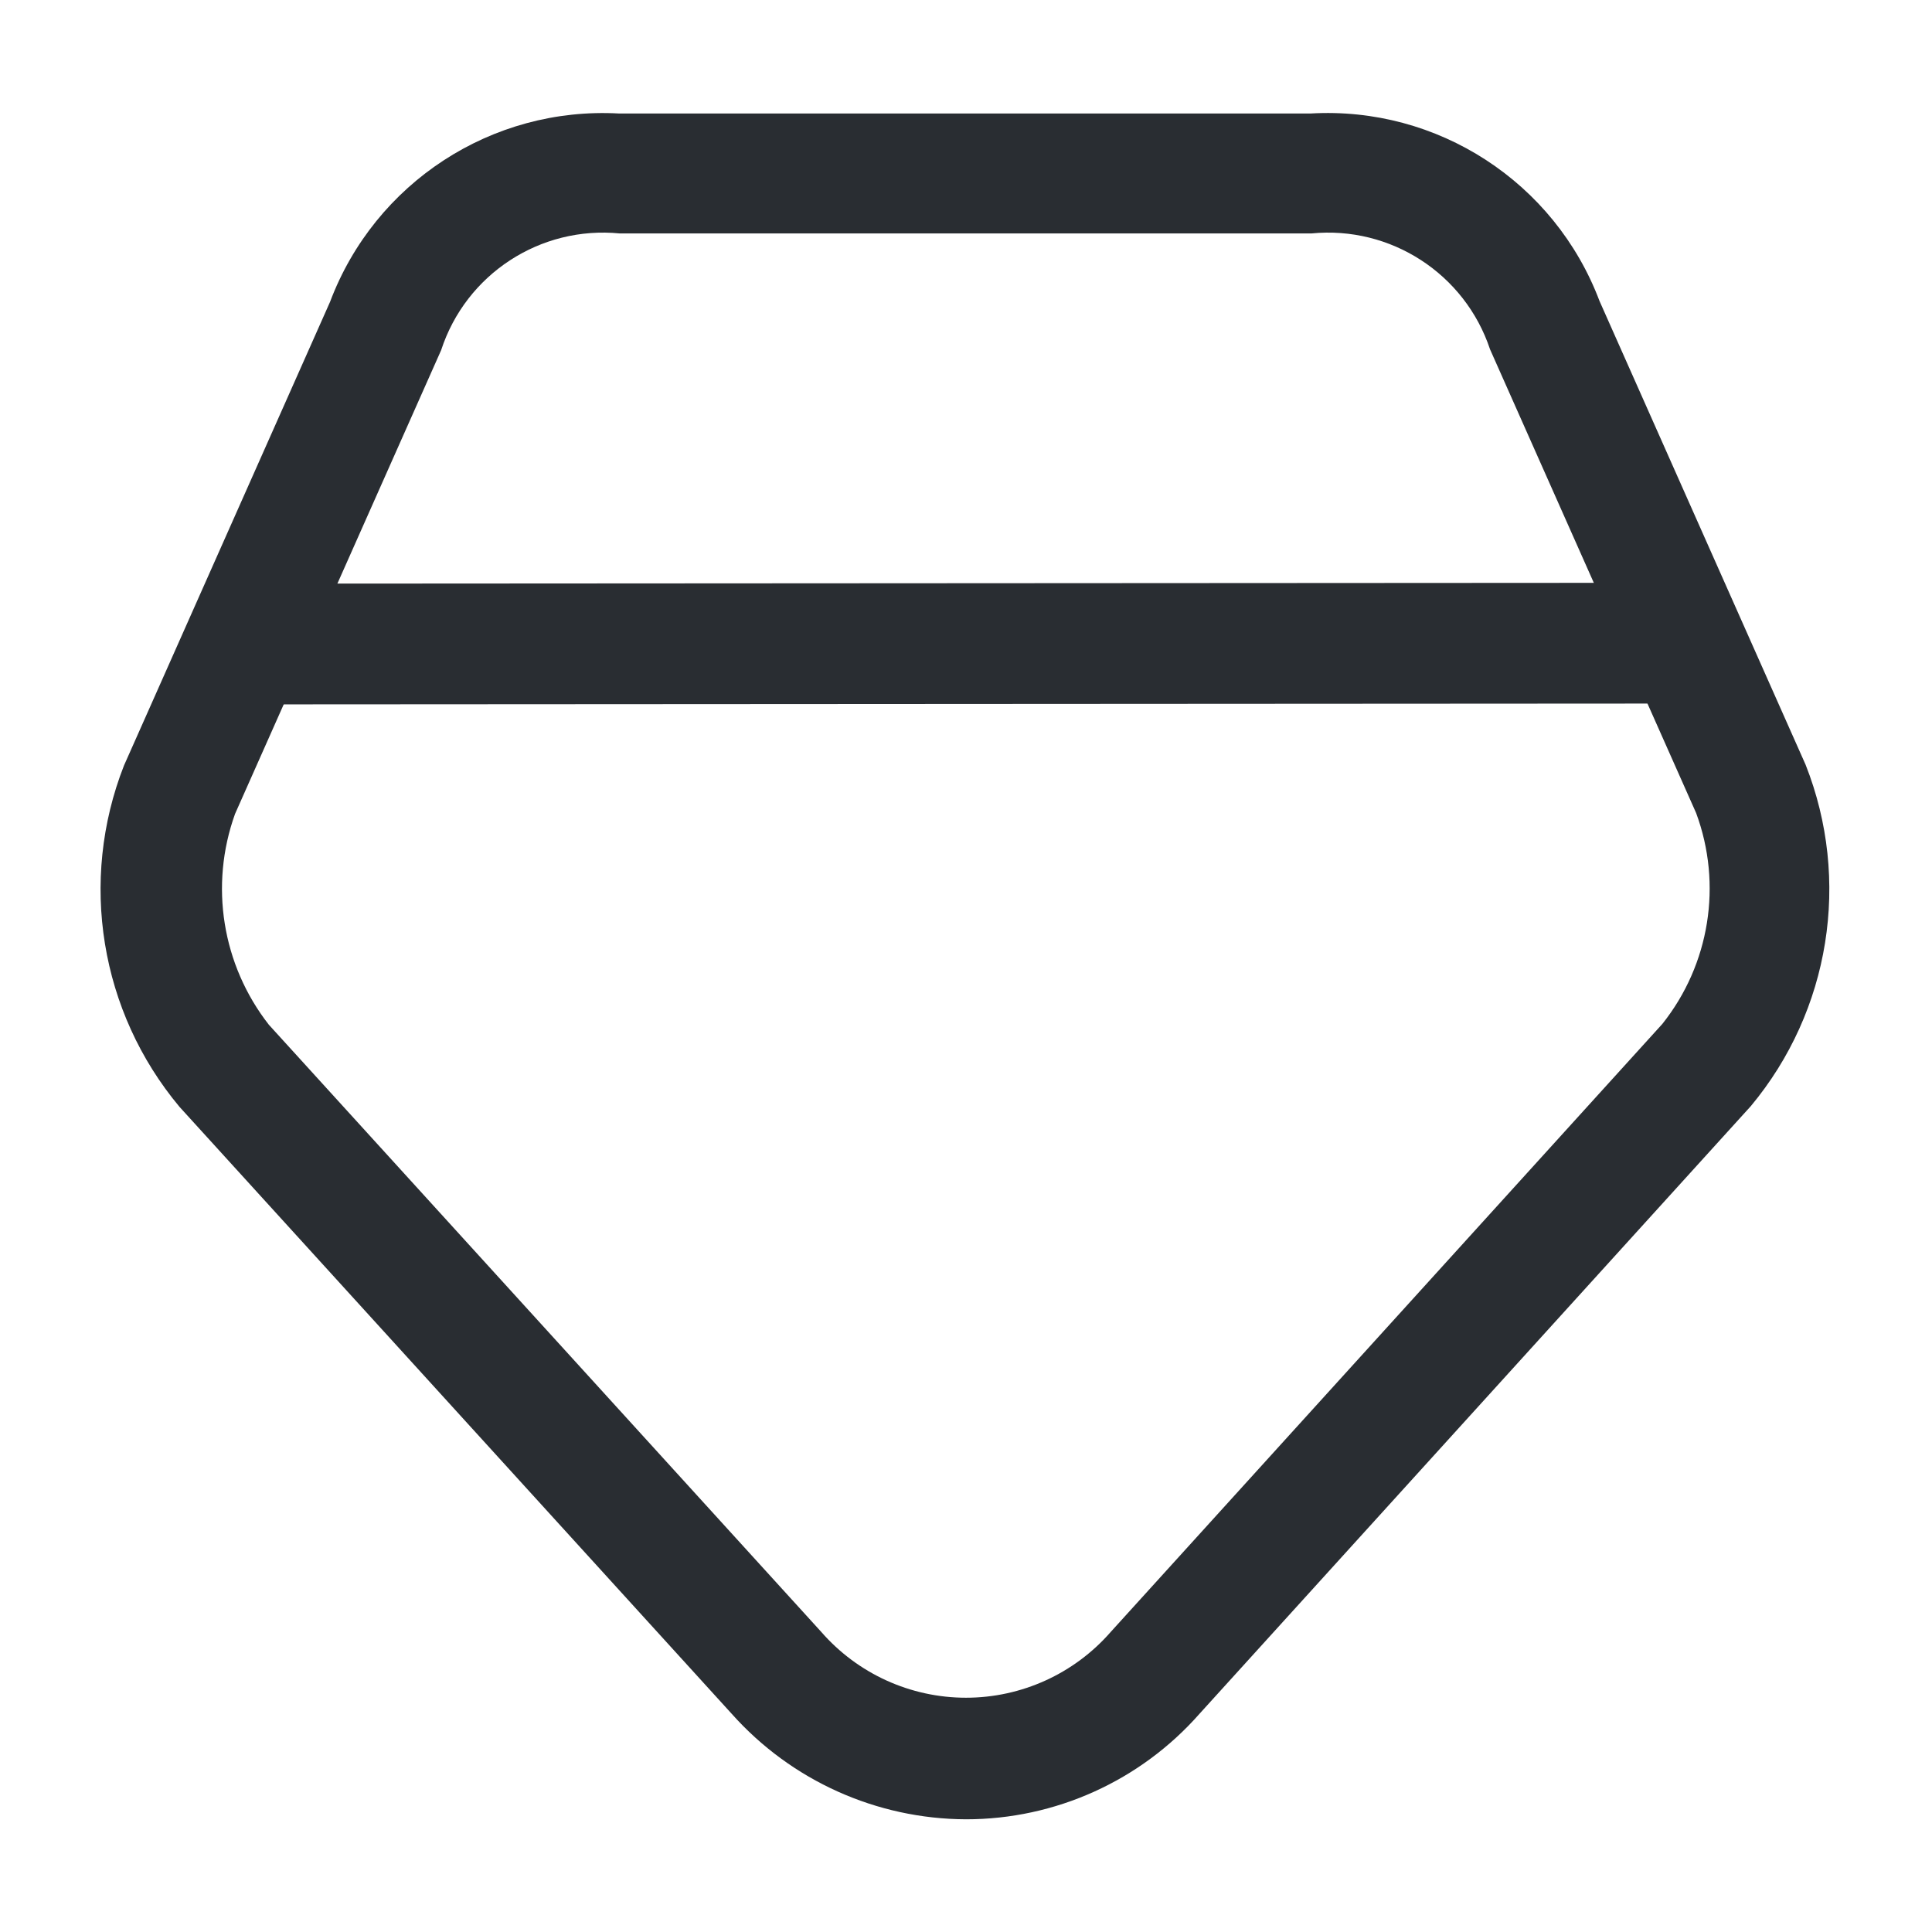
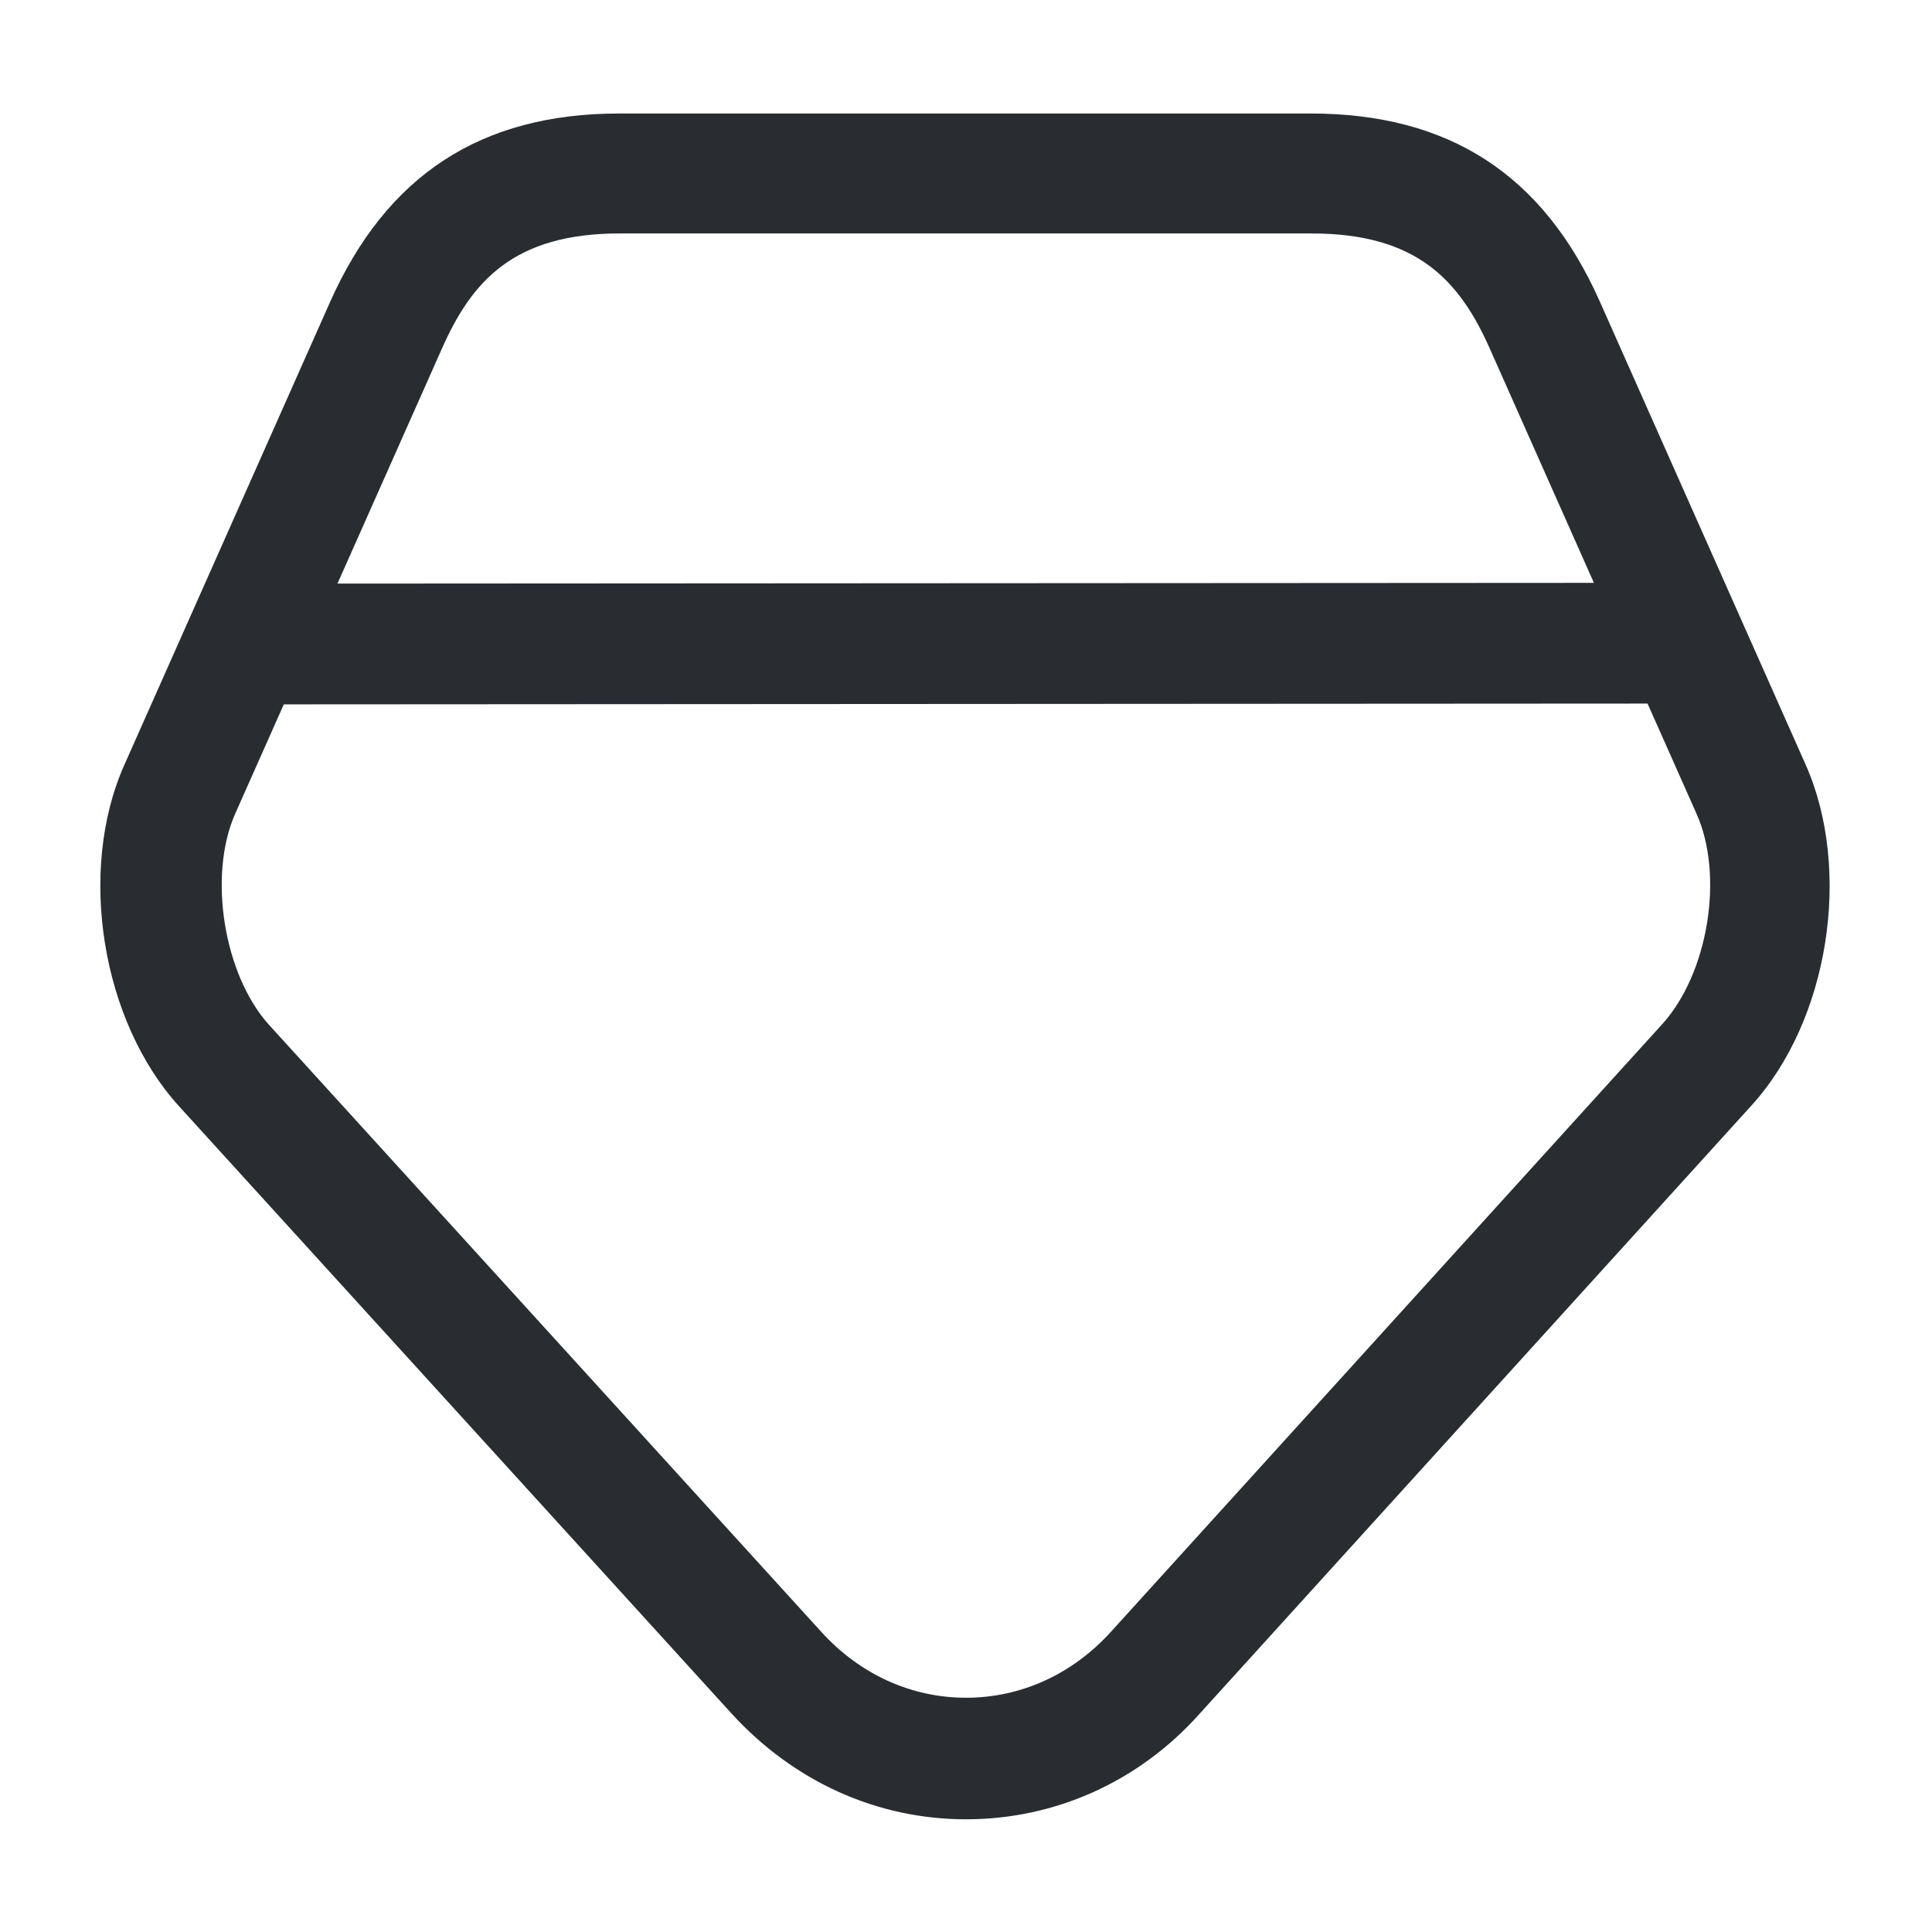
- <svg xmlns="http://www.w3.org/2000/svg" width="24" height="24" viewBox="0 0 24 24">
-   <g id="vuesax_outline_diamonds" data-name="vuesax/outline/diamonds" transform="translate(-556 -572)">
-     <g id="diamonds">
-       <path id="Vector" d="M10.755,21.19a3.918,3.918,0,0,1-2.91-1.31L.985,12.34A4.212,4.212,0,0,1,.295,8.1l2.56-5.76A3.621,3.621,0,0,1,6.445,0h8.59V0a3.612,3.612,0,0,1,3.59,2.33l2.56,5.76a4.209,4.209,0,0,1-.68,4.24l-6.85,7.55A3.865,3.865,0,0,1,10.755,21.19Zm4.29-19.7H6.455a2.116,2.116,0,0,0-2.22,1.45L1.675,8.7a2.743,2.743,0,0,0,.42,2.62l6.86,7.54a2.386,2.386,0,0,0,3.6,0l6.85-7.55a2.7,2.7,0,0,0,.42-2.62l-2.56-5.76A2.12,2.12,0,0,0,15.045,1.49Z" transform="translate(557.245 573.41)" fill="#292d32" />
-       <path id="Vector-2" data-name="Vector" d="M.75,1.51A.755.755,0,0,1,0,.76.755.755,0,0,1,.75.01l17-.01a.755.755,0,0,1,.75.75.755.755,0,0,1-.75.75Z" transform="translate(558.75 579.24)" fill="#292d32" />
-       <path id="Vector-3" data-name="Vector" d="M0,0H24V24H0Z" transform="translate(556 572)" fill="none" opacity="0" />
-     </g>
-   </g>
+ <svg xmlns="http://www.w3.org/2000/svg" width="24" height="24" viewBox="0 0 24 24" fill="none">
+   <path d="M12.001 22.6C10.891 22.6 9.861 22.13 9.091 21.29L2.231 13.75C1.261 12.69 0.961 10.82 1.541 9.51L4.101 3.75C4.801 2.18 5.971 1.41 7.691 1.41H16.281V2.16V1.41C18.001 1.41 19.171 2.17 19.871 3.74L22.431 9.5C23.011 10.81 22.721 12.68 21.751 13.74L14.901 21.29C14.151 22.13 13.111 22.6 12.001 22.6ZM16.291 2.9H7.701C6.391 2.9 5.861 3.48 5.481 4.35L2.921 10.11C2.581 10.88 2.781 12.11 3.341 12.73L10.201 20.27C10.681 20.8 11.321 21.09 12.001 21.09C12.681 21.09 13.321 20.8 13.801 20.27L20.651 12.72C21.221 12.09 21.421 10.87 21.071 10.1L18.511 4.34C18.131 3.48 17.601 2.9 16.291 2.9Z" fill="#292D32" />
+   <path d="M3.5 8.75C3.09 8.75 2.75 8.41 2.75 8C2.75 7.59 3.09 7.25 3.5 7.25L20.5 7.24C20.91 7.24 21.25 7.58 21.25 7.99C21.25 8.4 20.91 8.74 20.5 8.74L3.5 8.75Z" fill="#292D32" />
</svg>
